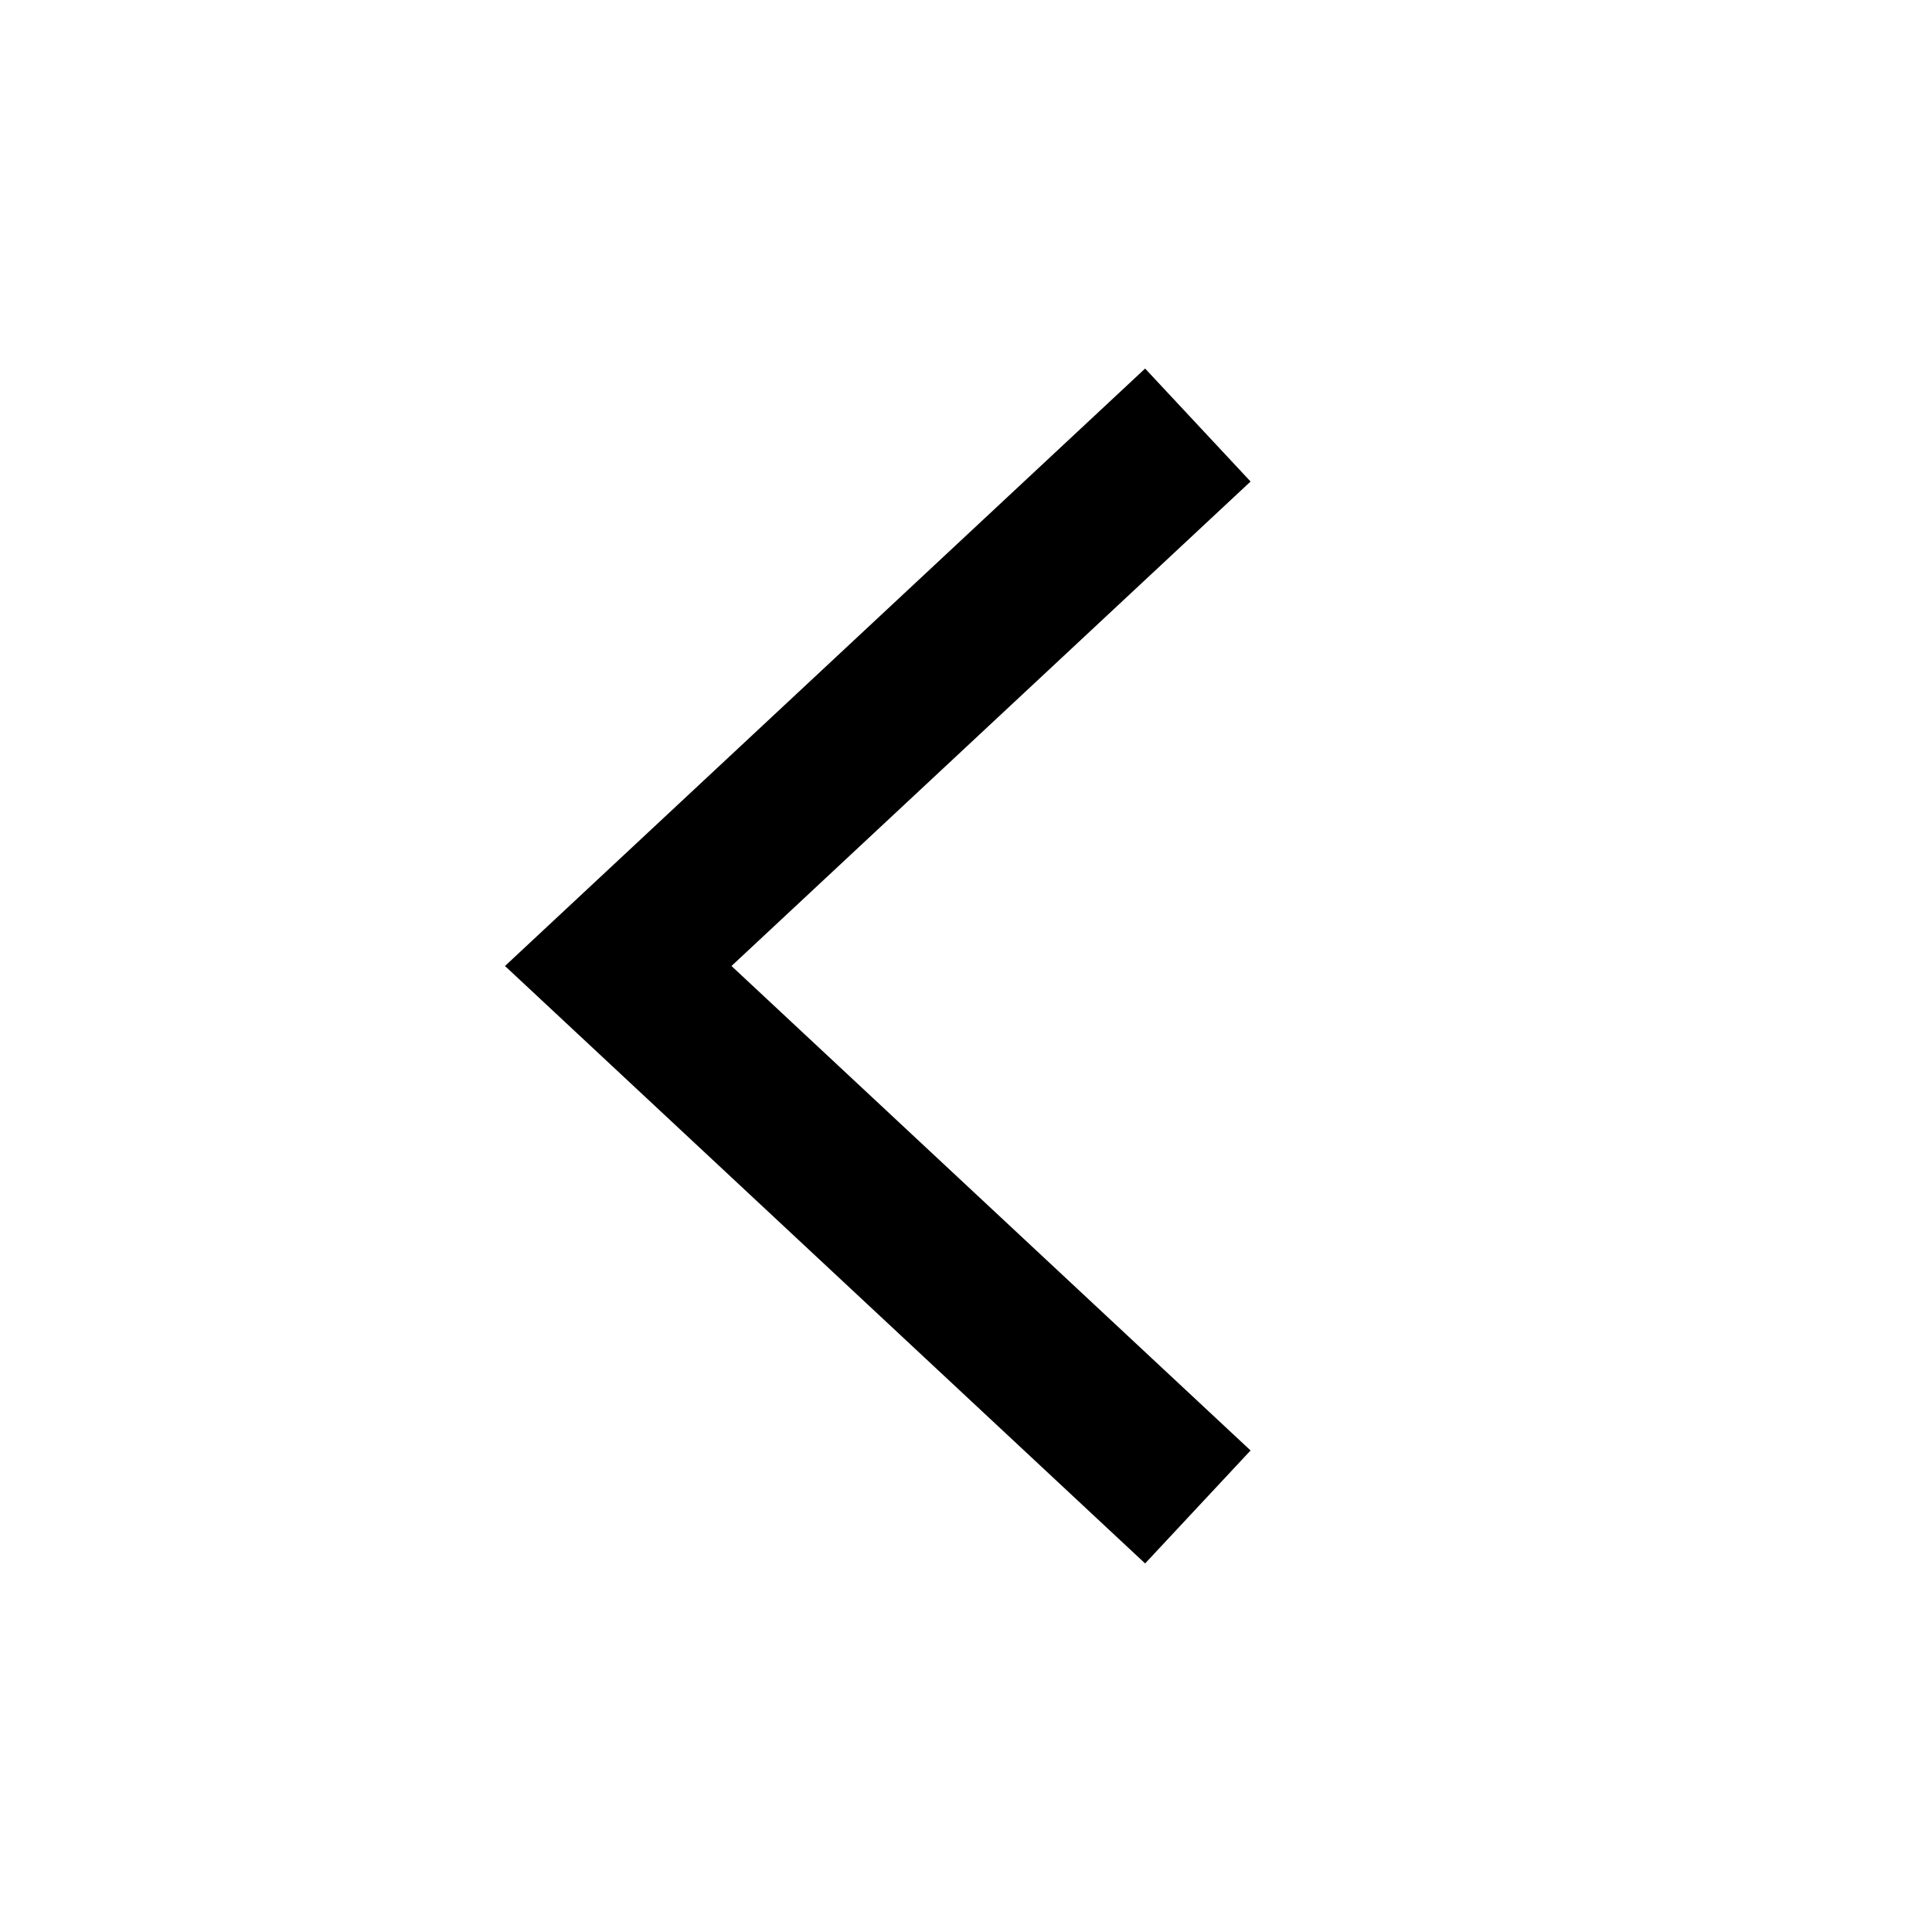
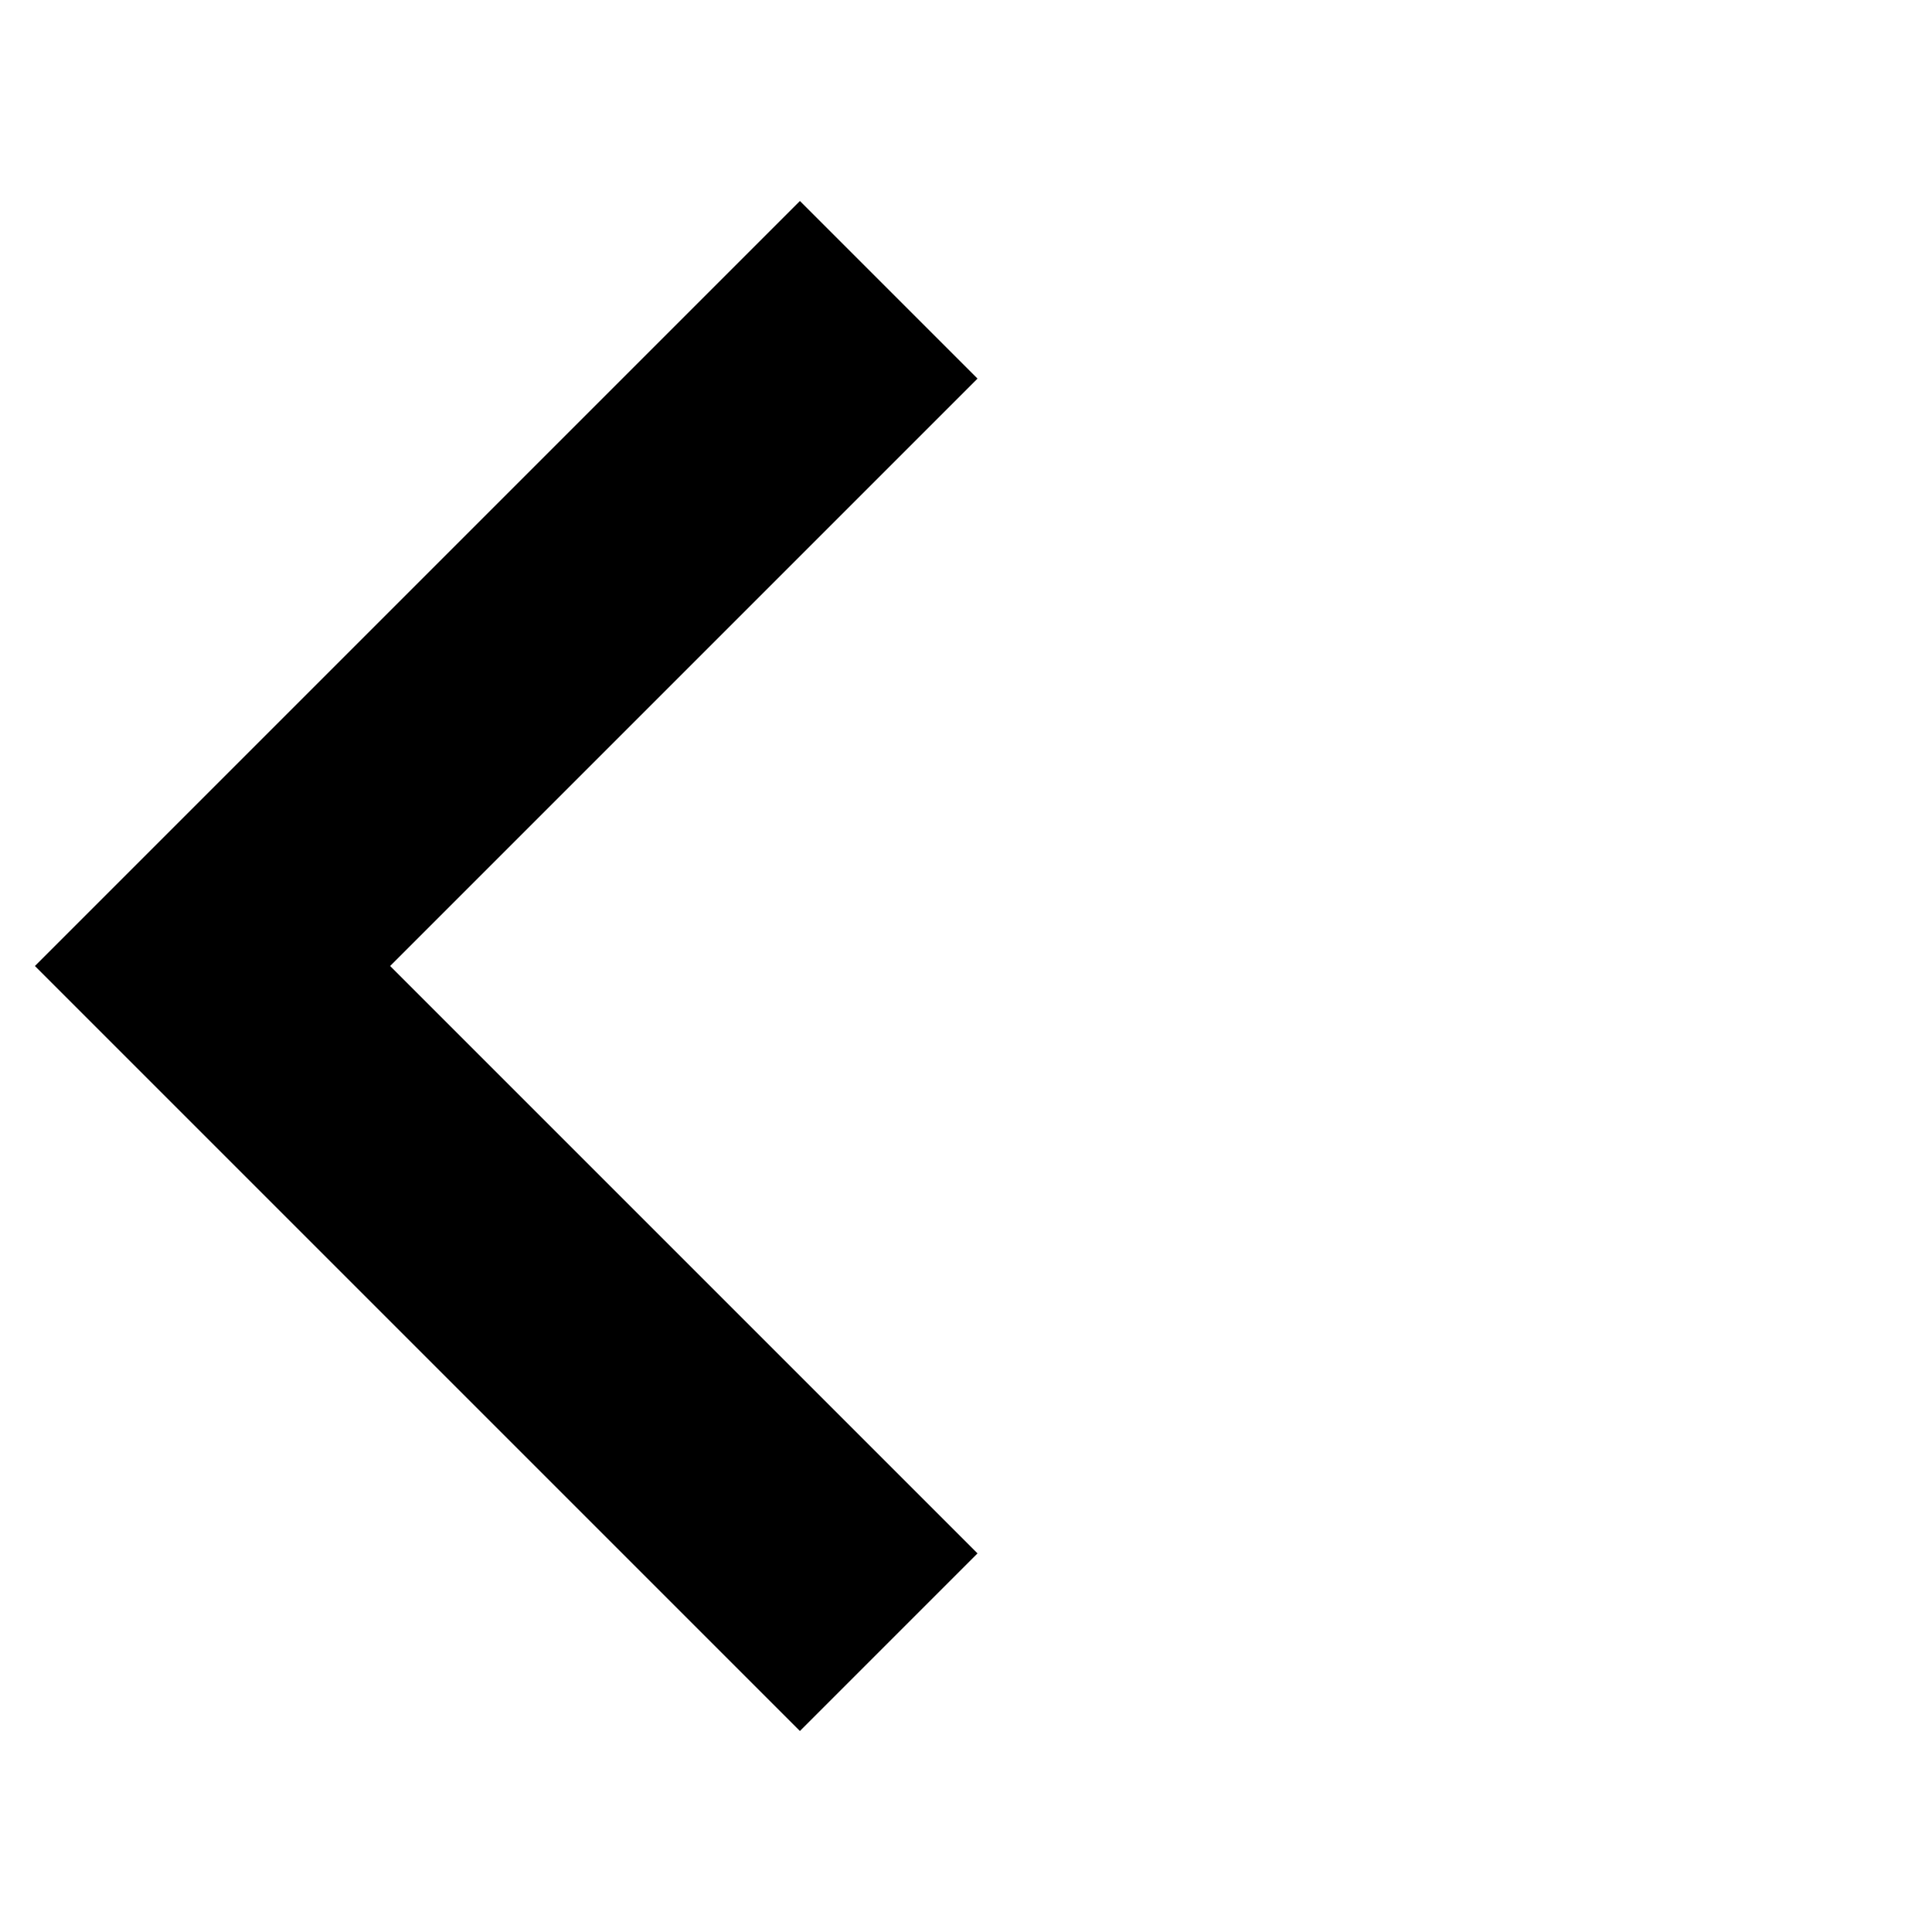
<svg xmlns="http://www.w3.org/2000/svg" version="1.1" width="100" height="100">
-   <polyline points="62 22 32 50 62 78" stroke="black" stroke-width="8" stroke-linecap="butt" stroke-linejoin="miter" fill="none" />
+   <polyline points="46 15 11 50 46 85" stroke="black" stroke-width="13" stroke-linecap="butt" stroke-linejoin="miter" fill="none" />
</svg>
